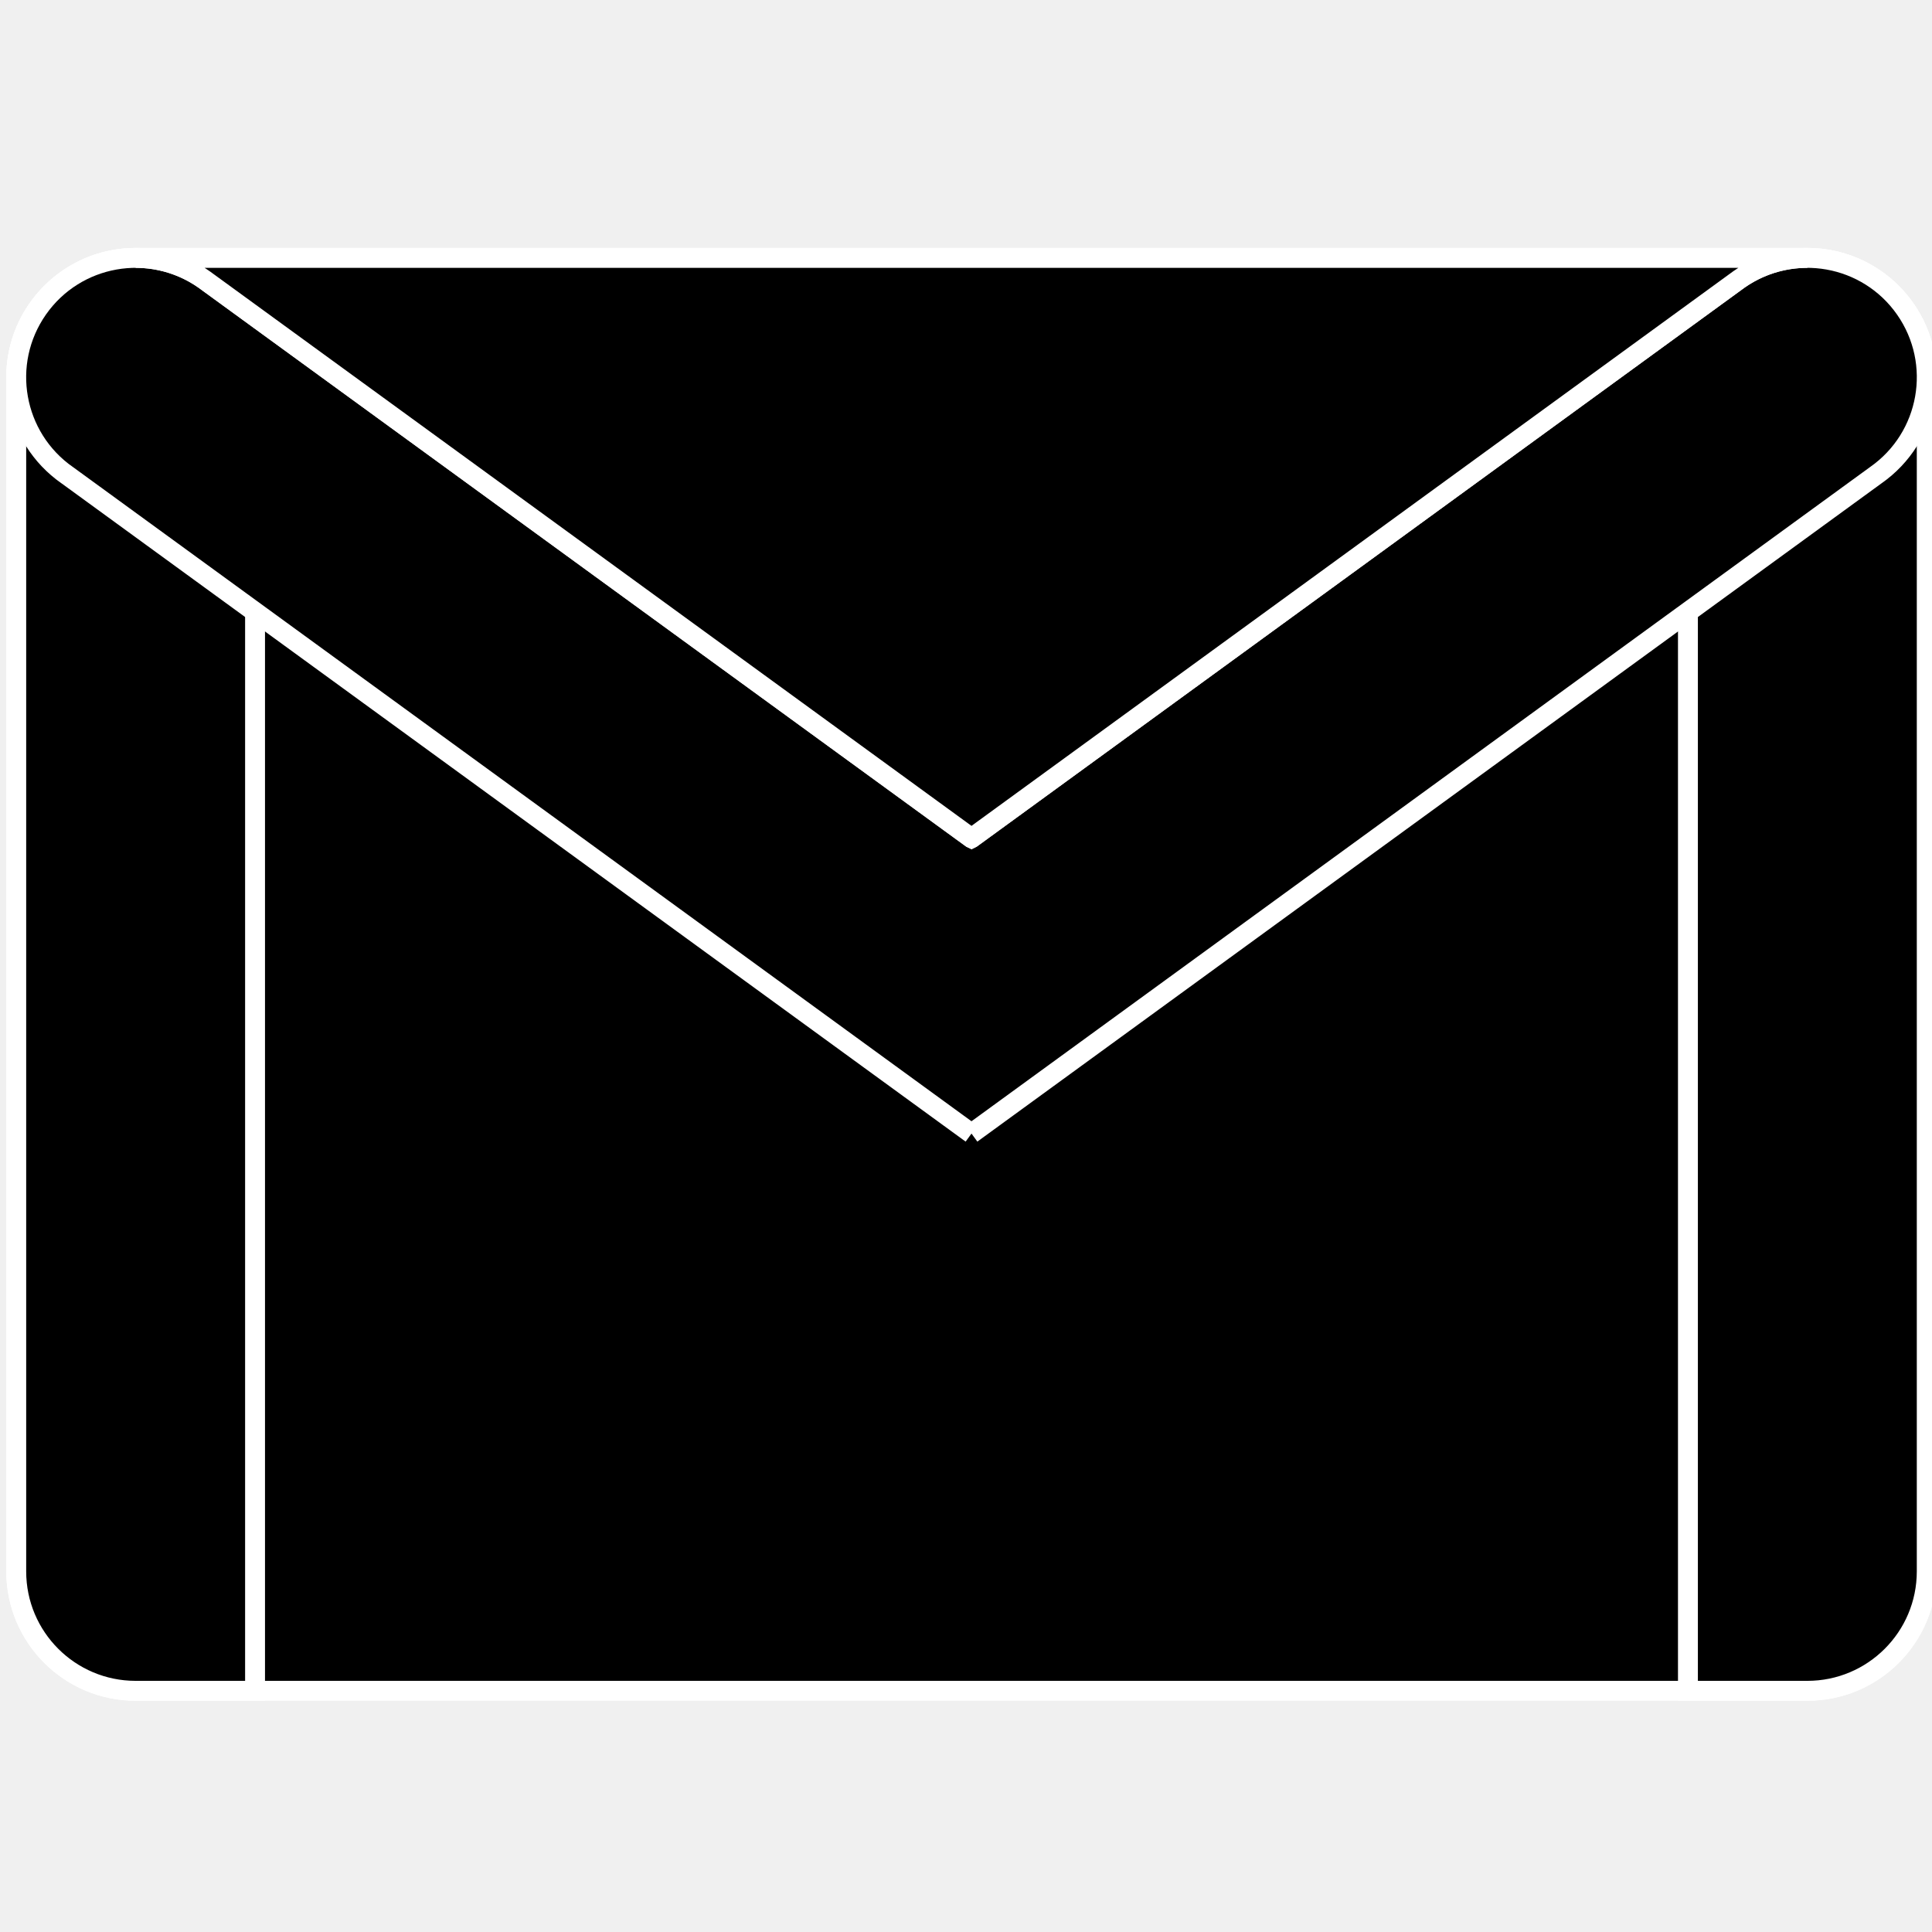
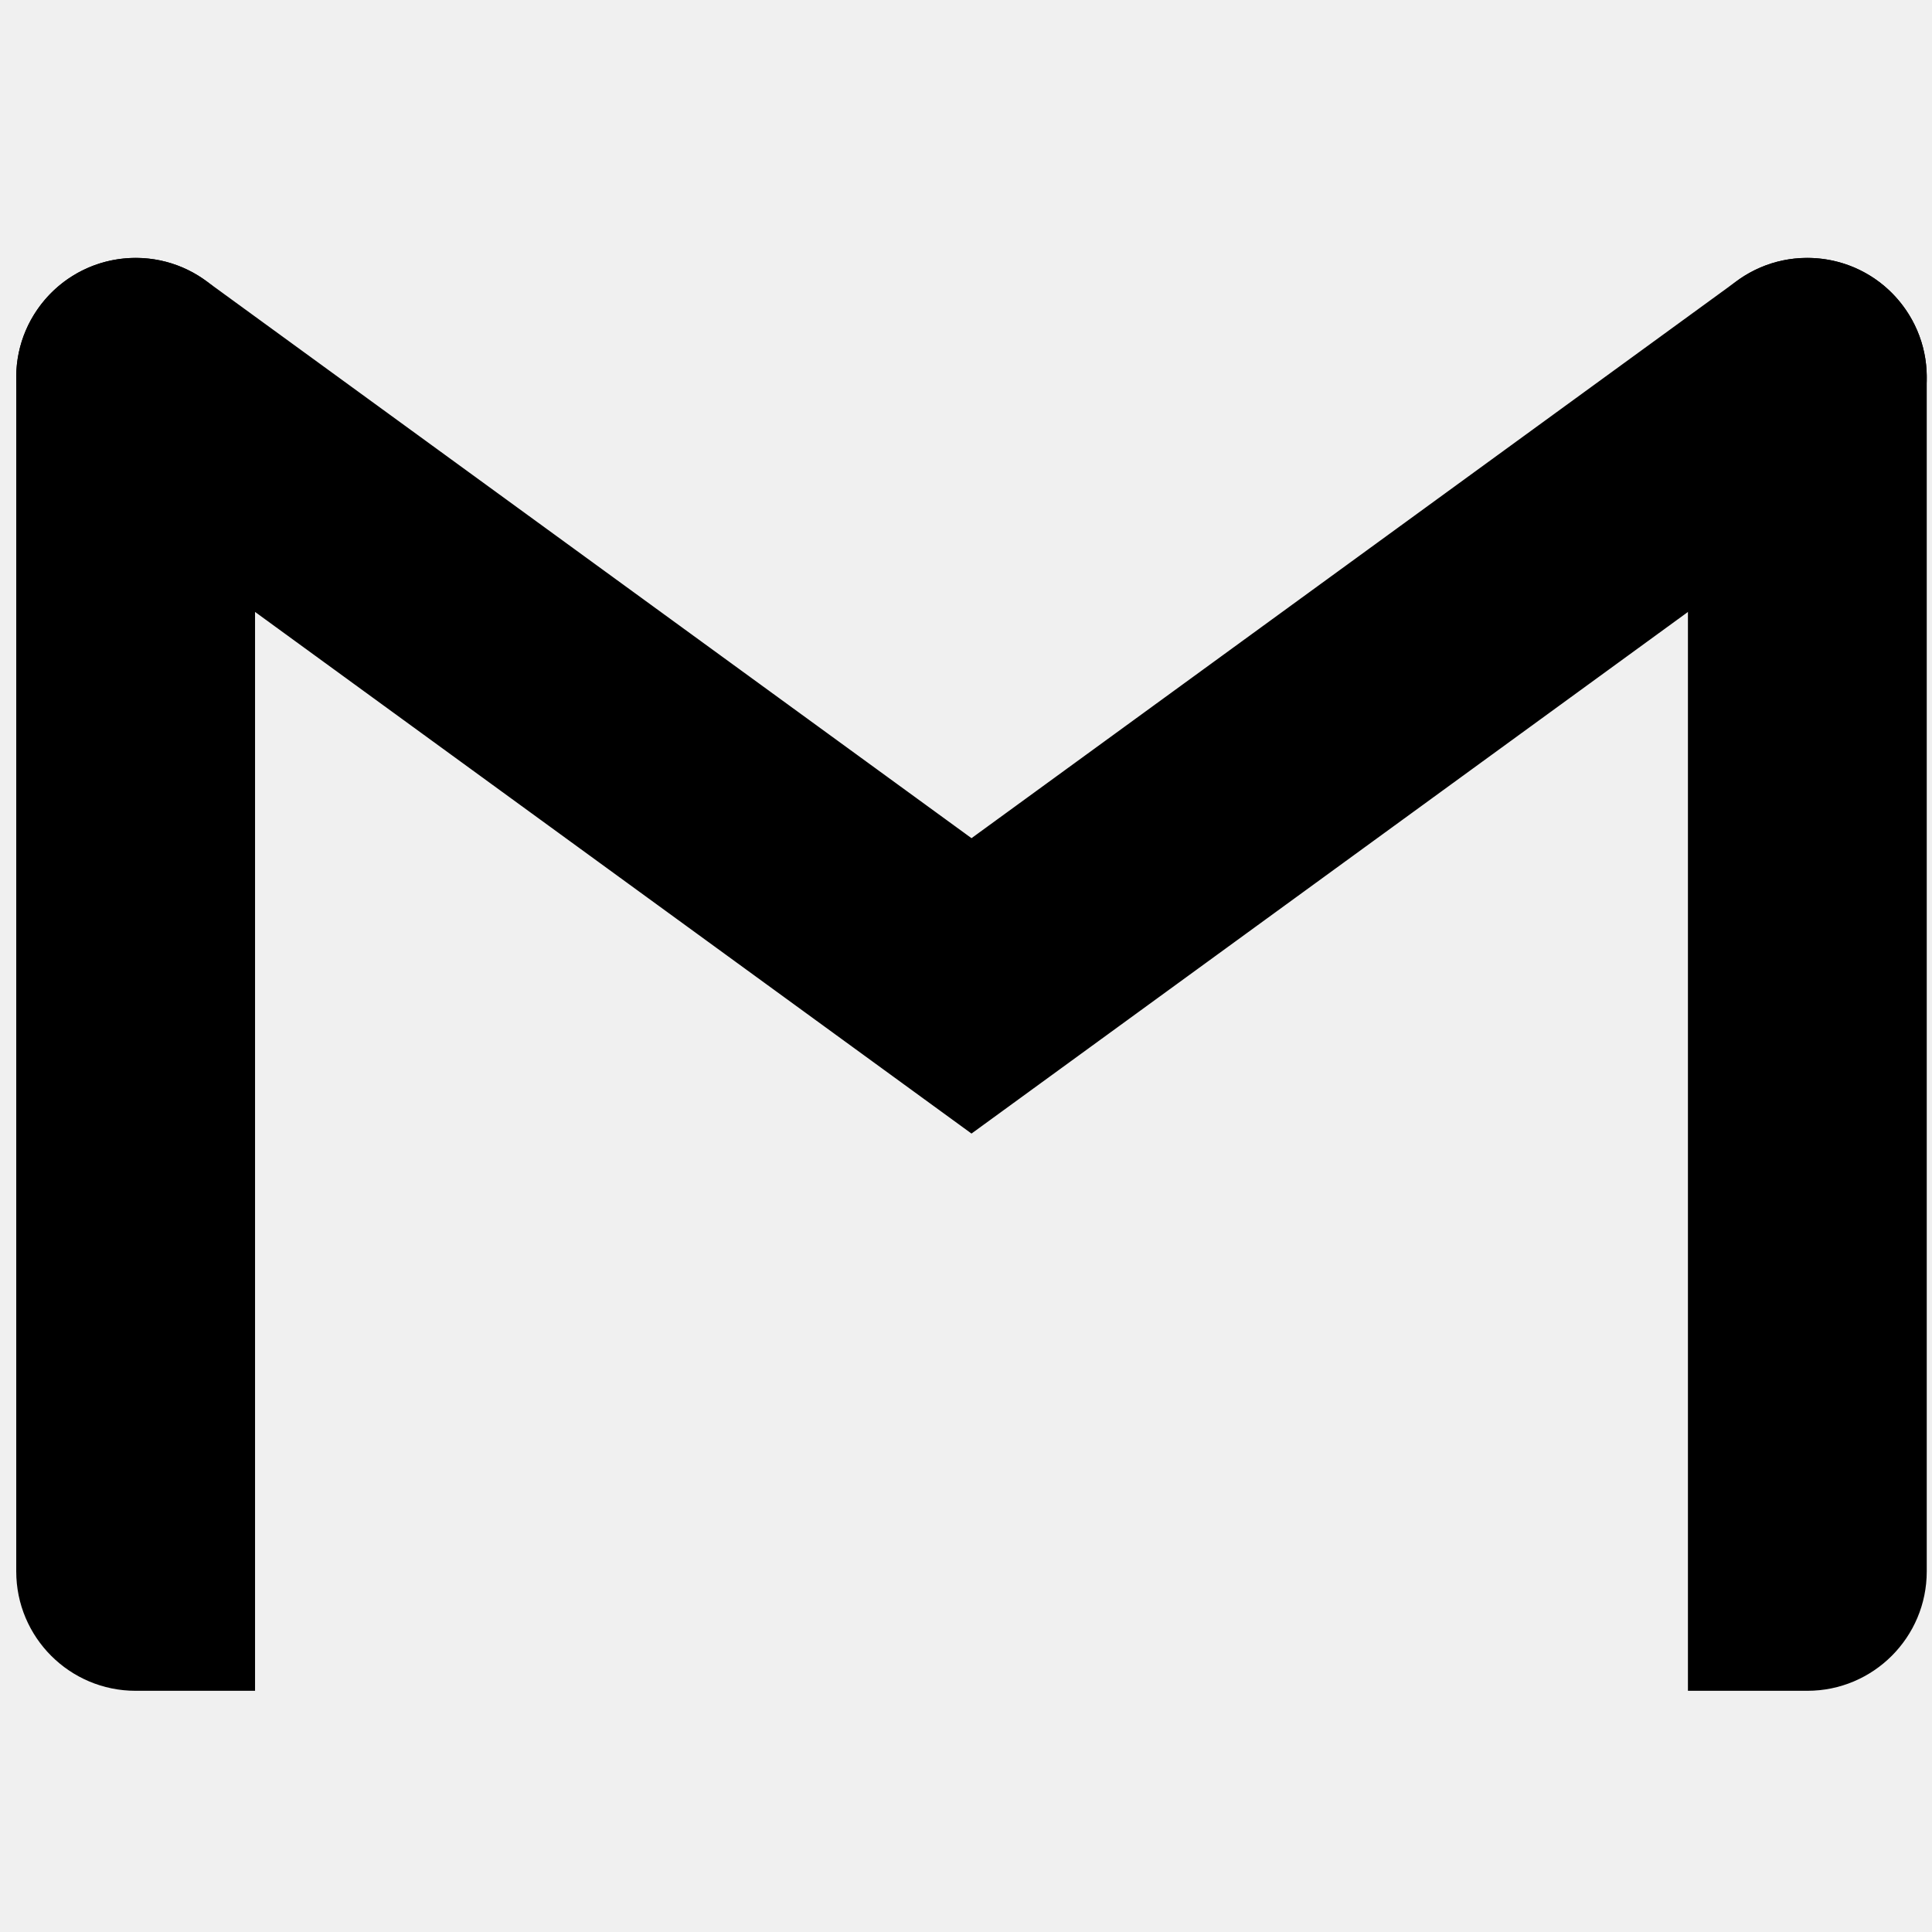
<svg xmlns="http://www.w3.org/2000/svg" overflow="scroll" viewBox="7.592 13.58 48.54 36.42" width="1em" height="1em" fill="currentColor">
-   <linearGradient id="a" gradientUnits="userSpaceOnUse" x1="14.001" x2="32" y1="30.744" y2="30.744">
-     <stop offset="0" stop-color="#c8c8c8" />
-     <stop offset="1" stop-color="#cdcdcd" />
-   </linearGradient>
-   <linearGradient id="b" gradientUnits="userSpaceOnUse" x1="28.665" x2="50" y1="36.447" y2="36.447">
-     <stop offset="0" stop-color="#d9d9d9" />
-     <stop offset="1" stop-color="#e2e2e2" />
-   </linearGradient>
-   <path stroke="#ffffff" stroke-width=".5" d="M53 50H11a3 3 0 01-3-3V17a3 3 0 013-3h42a3 3 0 013 3v30a3 3 0 01-3 3z" />
-   <path stroke="#ffffff" stroke-width=".5" d="M14 50h-3a3 3 0 01-3-3V17a3 3 0 116 0z" />
-   <path stroke="#ffffff" stroke-width=".5" d="M50 50h3a3 3 0 003-3V17a3 3 0 10-6 0z" />
-   <path stroke="#ffffff" stroke-width=".5" d="M54.718 19.46a3 3 0 10-3.436-4.92l-19.28 14.037-.002.001-.002-.001-19.28-14.037a3 3 0 00-3.436 4.92l-.08-.059L32 36m22.799-16.599L32 36" />
-   <path stroke="#ffffff" stroke-width=".5" d="M53 14c-.639 0-1.232.2-1.718.54l-19.28 14.037-.002.001-.002-.001-19.28-14.037A2.988 2.988 0 0011 14z" />
+   <path d="M14 50h-3a3 3 0 01-3-3V17a3 3 0 116 0z" />
+   <path d="M50 50h3a3 3 0 003-3V17a3 3 0 10-6 0z" />
+   <path d="M54.718 19.46a3 3 0 10-3.436-4.92l-19.28 14.037-.002.001-.002-.001-19.28-14.037a3 3 0 00-3.436 4.92l-.08-.059L32 36m22.799-16.599L32 36" />
</svg>
